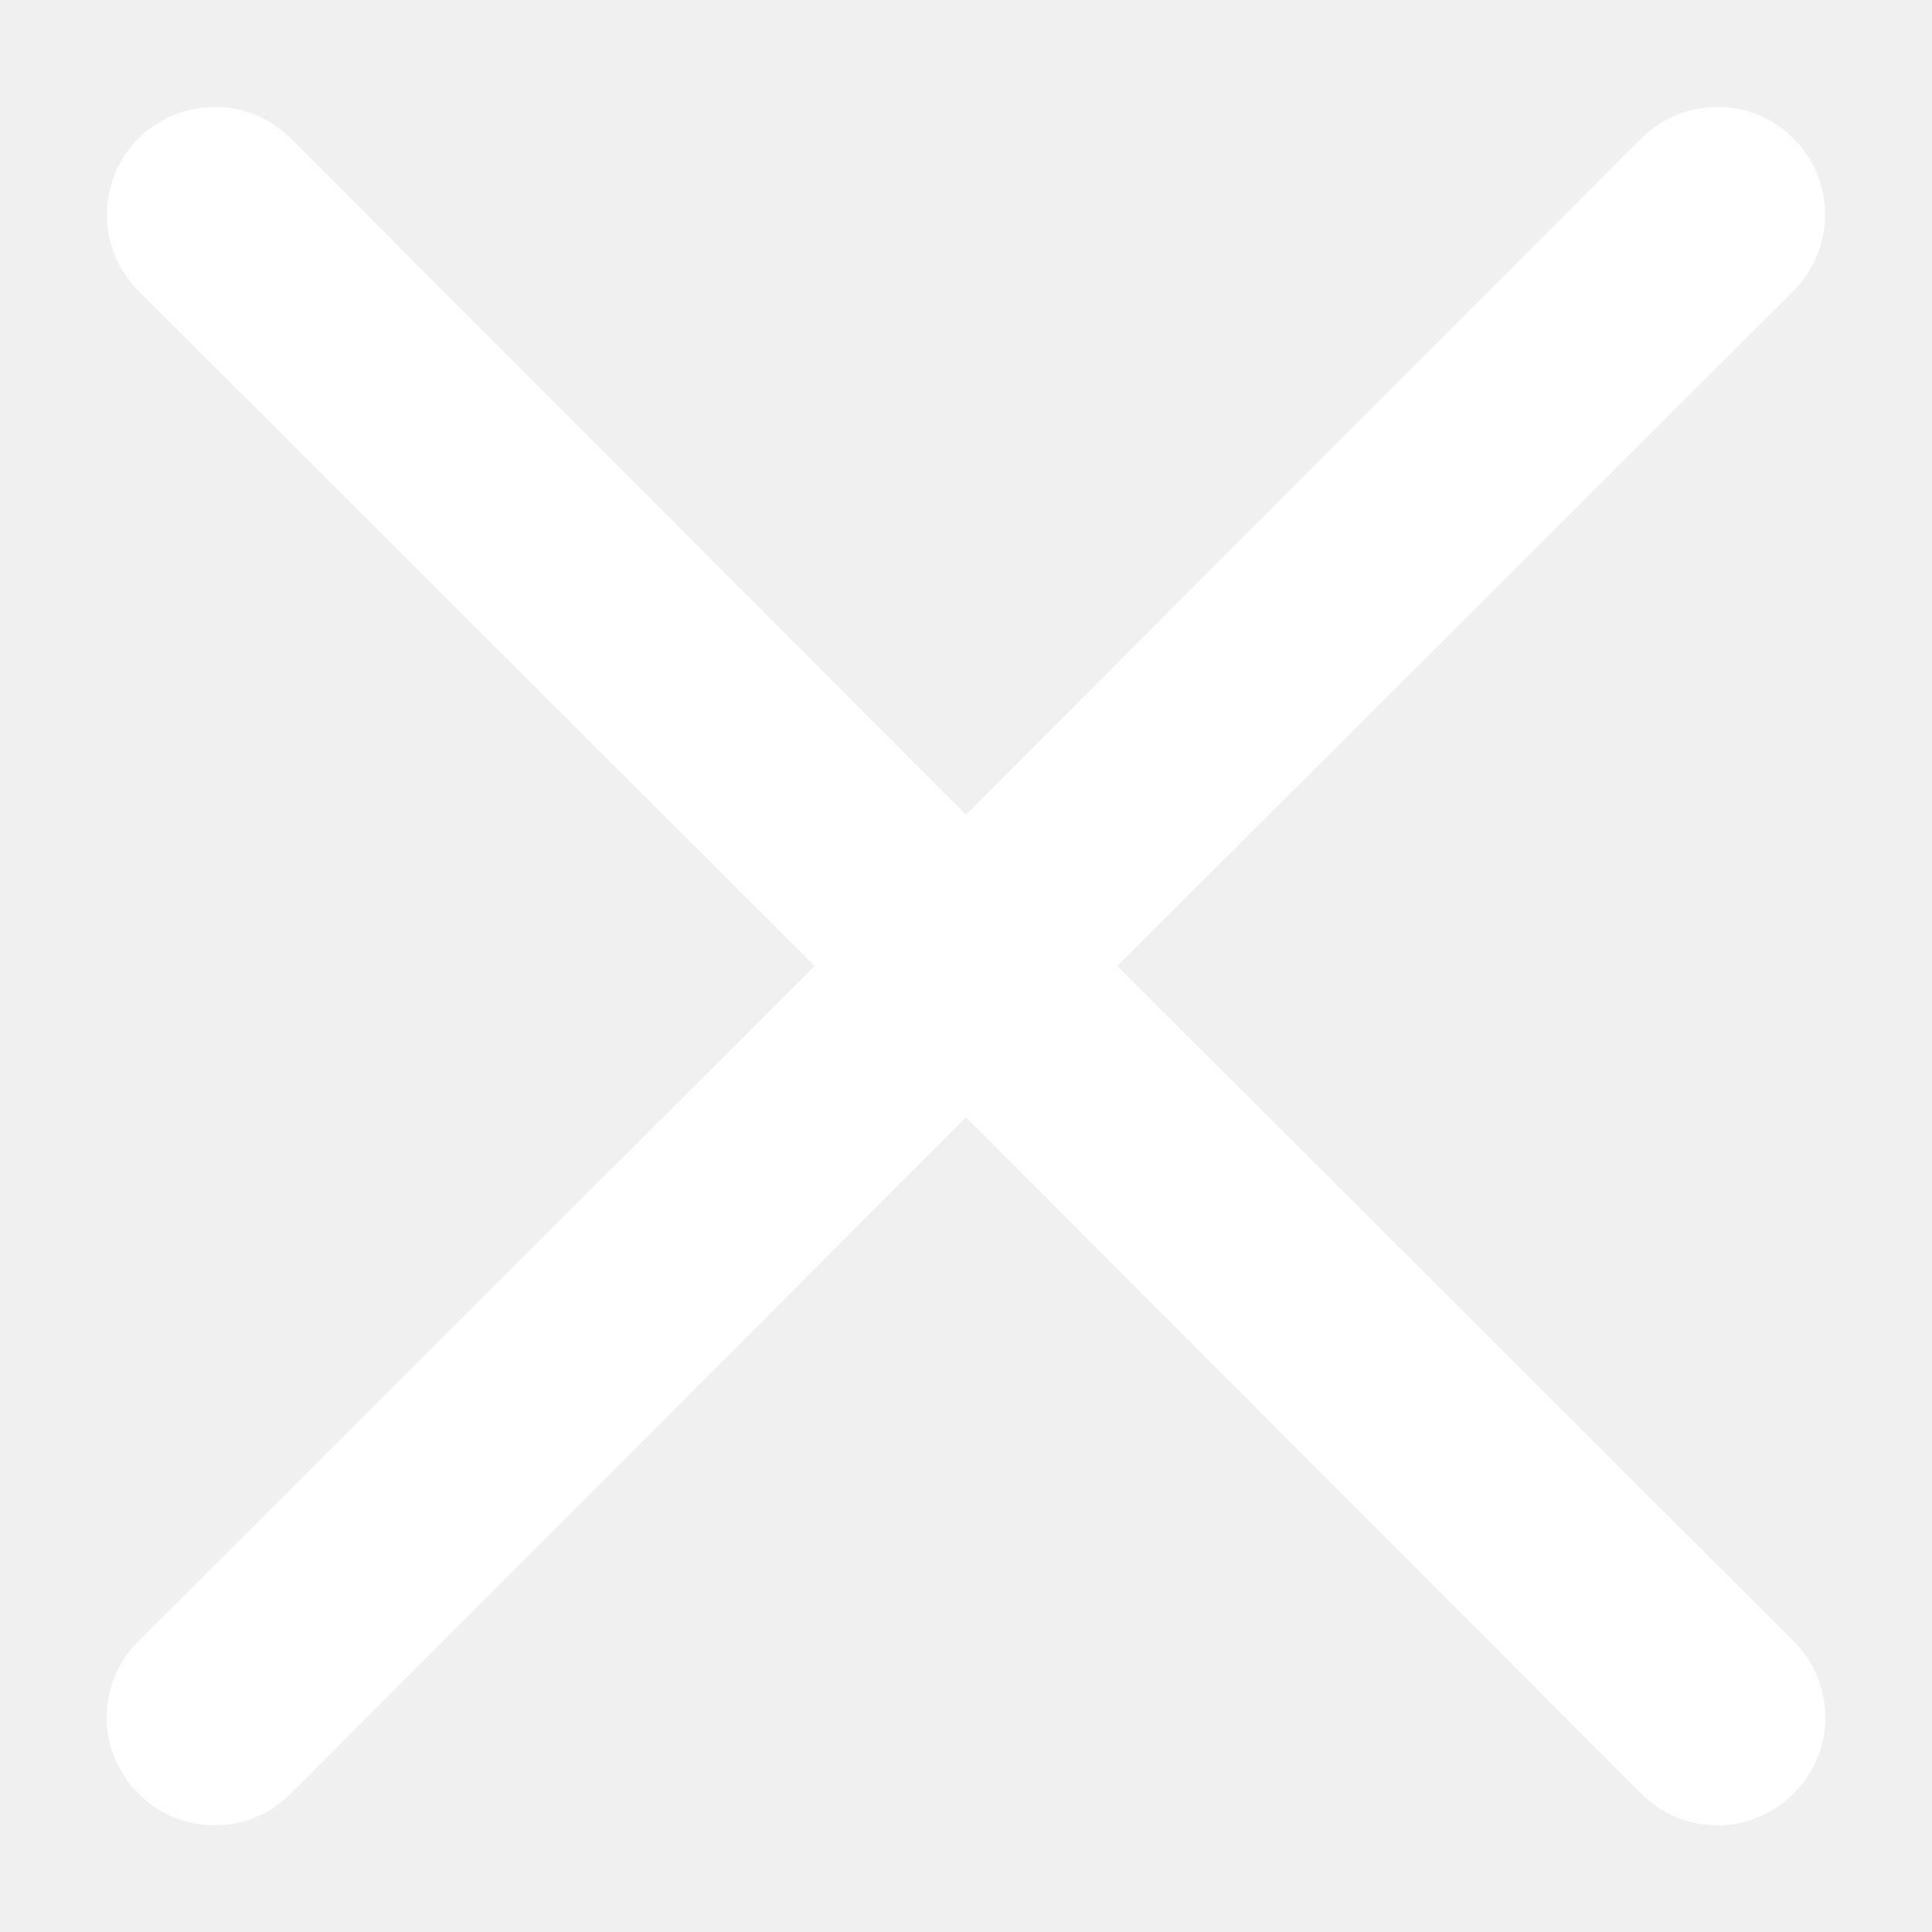
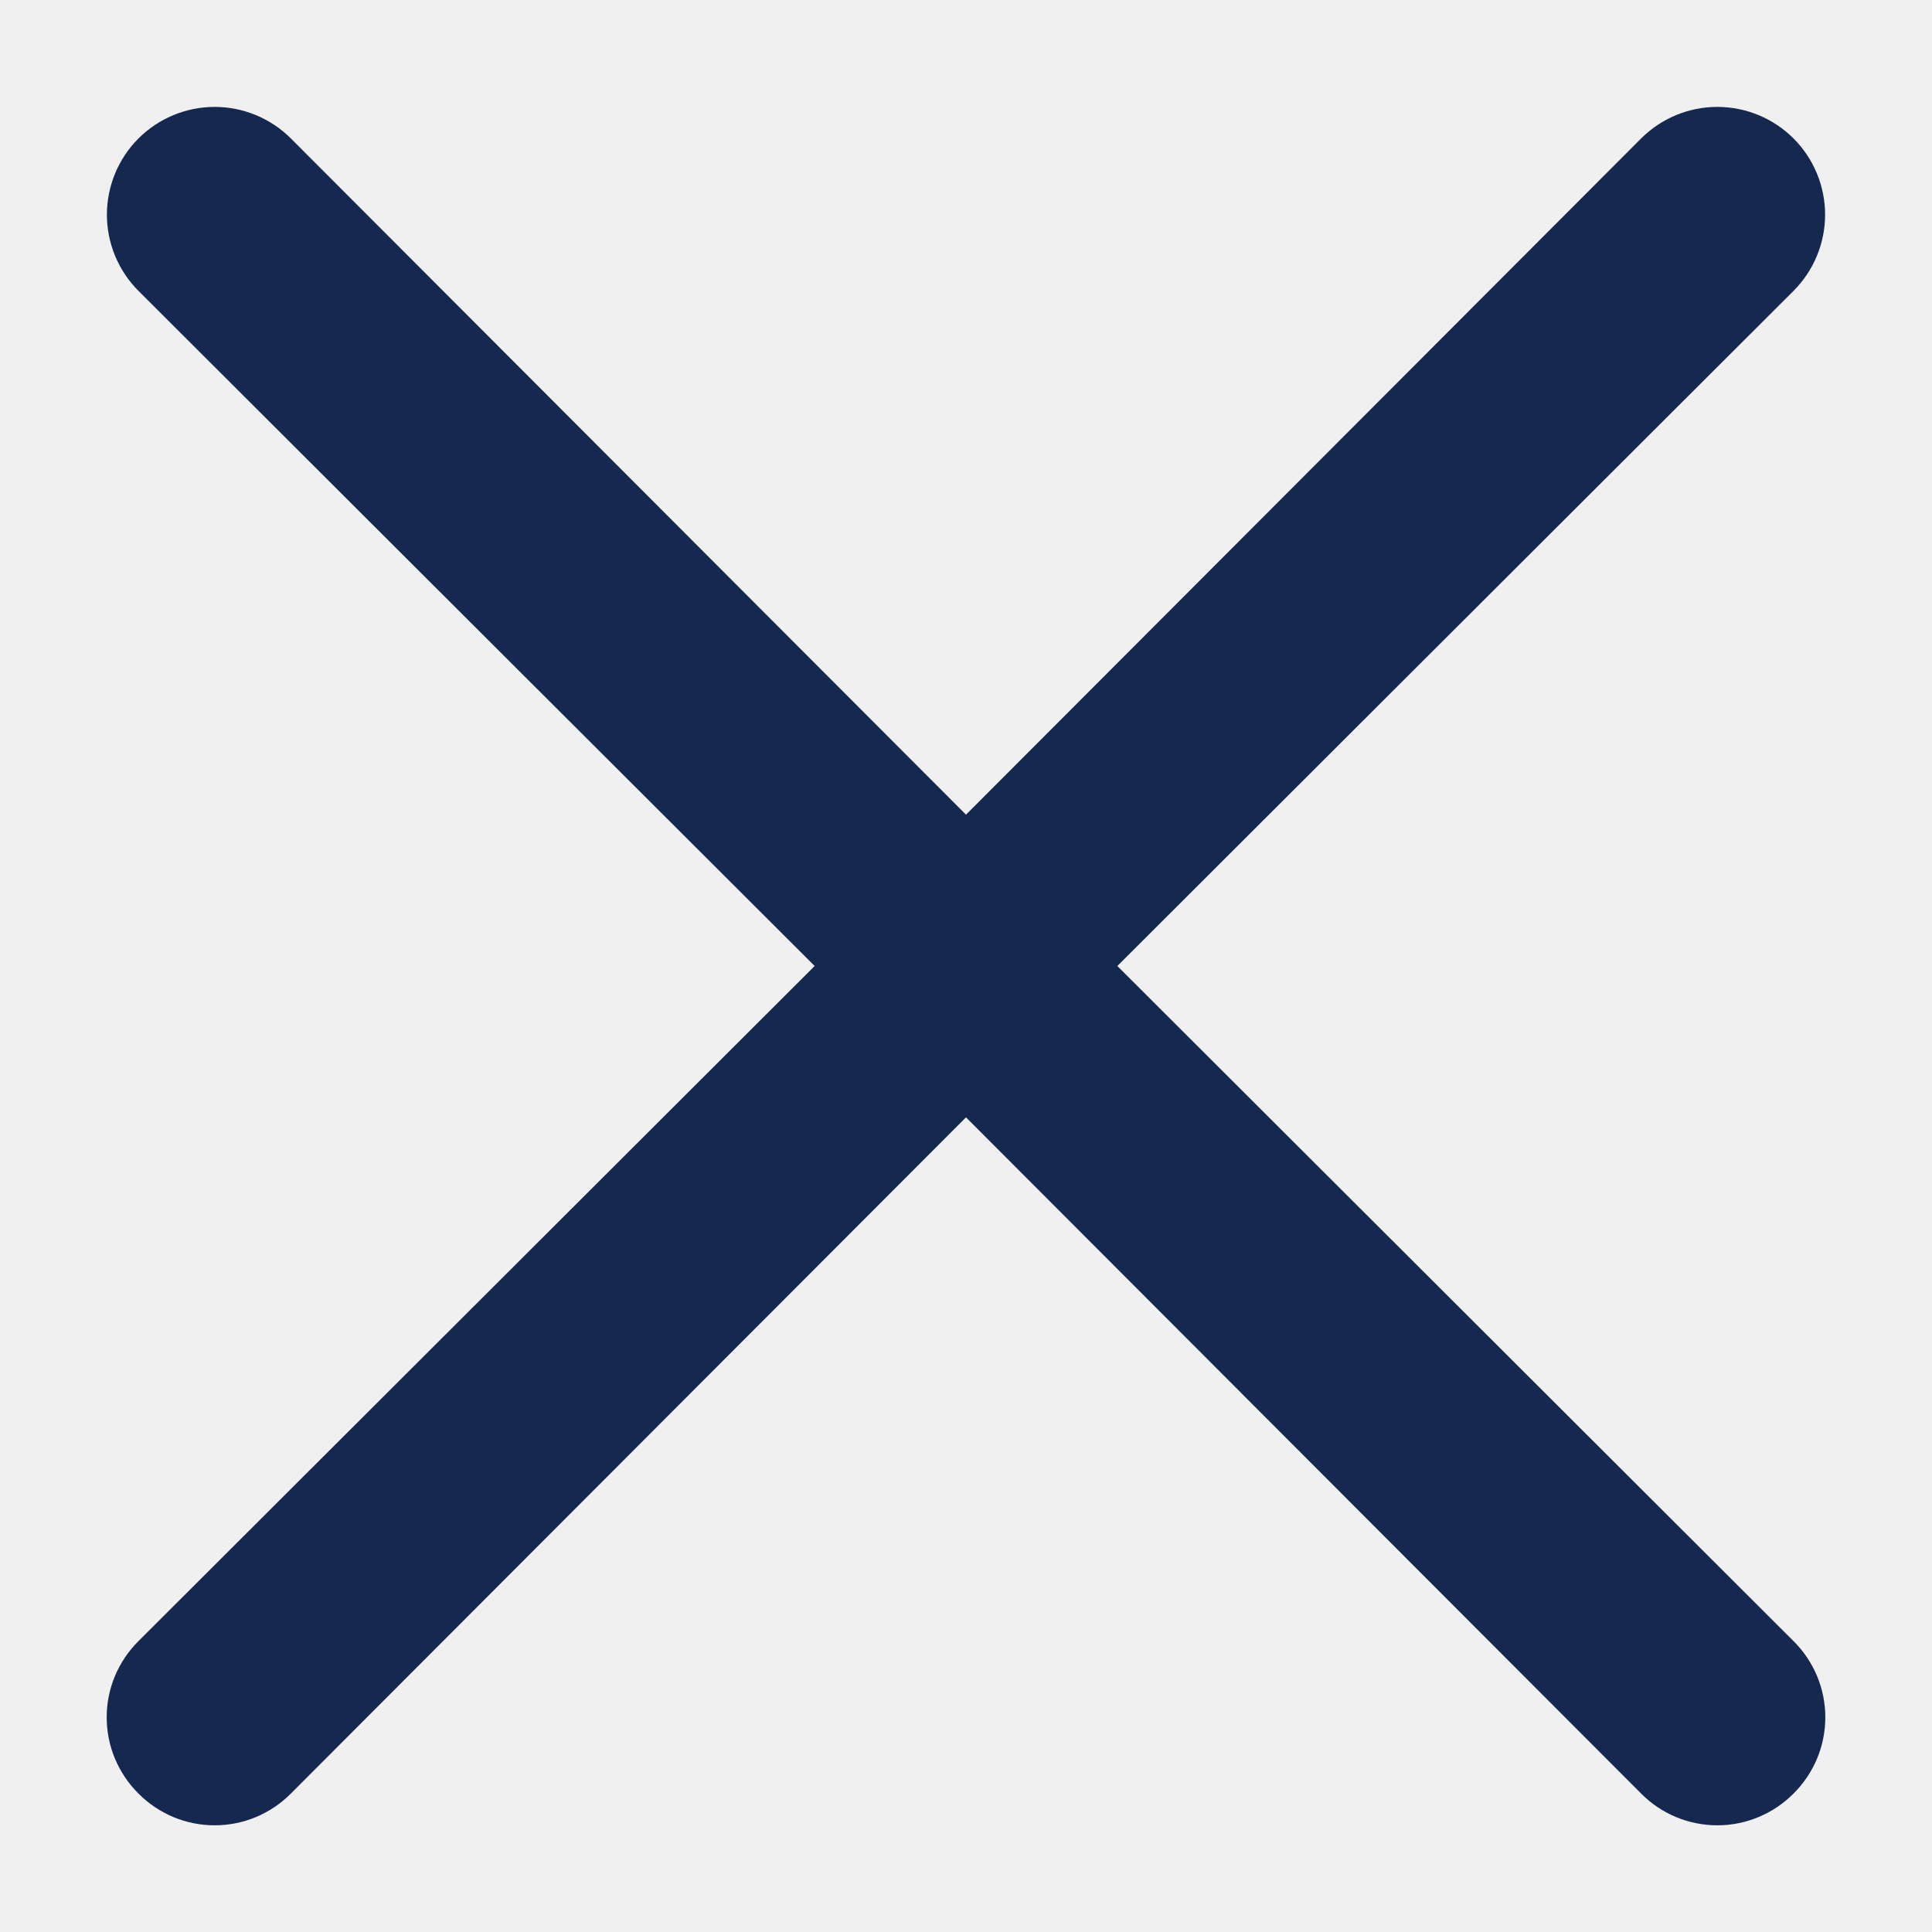
<svg xmlns="http://www.w3.org/2000/svg" width="18" height="18" viewBox="0 0 18 18" fill="#FFF">
-   <path d="M10.41 9L16.71 2.71C16.898 2.522 17.004 2.266 17.004 2C17.004 1.734 16.898 1.478 16.71 1.29C16.522 1.102 16.266 0.996 16 0.996C15.734 0.996 15.478 1.102 15.29 1.29L9 7.59L2.71 1.29C2.522 1.102 2.266 0.996 2 0.996C1.734 0.996 1.478 1.102 1.29 1.29C1.102 1.478 0.996 1.734 0.996 2C0.996 2.266 1.102 2.522 1.29 2.71L7.59 9L1.29 15.29C1.196 15.383 1.122 15.494 1.071 15.615C1.02 15.737 0.994 15.868 0.994 16C0.994 16.132 1.02 16.263 1.071 16.385C1.122 16.506 1.196 16.617 1.29 16.71C1.383 16.804 1.494 16.878 1.615 16.929C1.737 16.98 1.868 17.006 2 17.006C2.132 17.006 2.263 16.98 2.385 16.929C2.506 16.878 2.617 16.804 2.71 16.71L9 10.41L15.29 16.71C15.383 16.804 15.493 16.878 15.615 16.929C15.737 16.98 15.868 17.006 16 17.006C16.132 17.006 16.263 16.98 16.384 16.929C16.506 16.878 16.617 16.804 16.71 16.71C16.804 16.617 16.878 16.506 16.929 16.385C16.98 16.263 17.006 16.132 17.006 16C17.006 15.868 16.98 15.737 16.929 15.615C16.878 15.494 16.804 15.383 16.71 15.29L10.41 9Z" fill="#FFFFFF" />
+   <path d="M10.41 9L16.71 2.71C16.898 2.522 17.004 2.266 17.004 2C17.004 1.734 16.898 1.478 16.71 1.29C16.522 1.102 16.266 0.996 16 0.996C15.734 0.996 15.478 1.102 15.29 1.29L9 7.59L2.71 1.29C2.522 1.102 2.266 0.996 2 0.996C1.734 0.996 1.478 1.102 1.29 1.29C1.102 1.478 0.996 1.734 0.996 2C0.996 2.266 1.102 2.522 1.29 2.71L7.59 9L1.29 15.29C1.196 15.383 1.122 15.494 1.071 15.615C1.02 15.737 0.994 15.868 0.994 16C0.994 16.132 1.02 16.263 1.071 16.385C1.122 16.506 1.196 16.617 1.29 16.71C1.383 16.804 1.494 16.878 1.615 16.929C1.737 16.98 1.868 17.006 2 17.006C2.132 17.006 2.263 16.98 2.385 16.929C2.506 16.878 2.617 16.804 2.71 16.71L9 10.41L15.29 16.71C15.383 16.804 15.493 16.878 15.615 16.929C15.737 16.98 15.868 17.006 16 17.006C16.132 17.006 16.263 16.98 16.384 16.929C16.506 16.878 16.617 16.804 16.71 16.71C16.804 16.617 16.878 16.506 16.929 16.385C16.98 16.263 17.006 16.132 17.006 16C17.006 15.868 16.98 15.737 16.929 15.615C16.878 15.494 16.804 15.383 16.71 15.29L10.41 9Z" fill="#142850" />
</svg>
